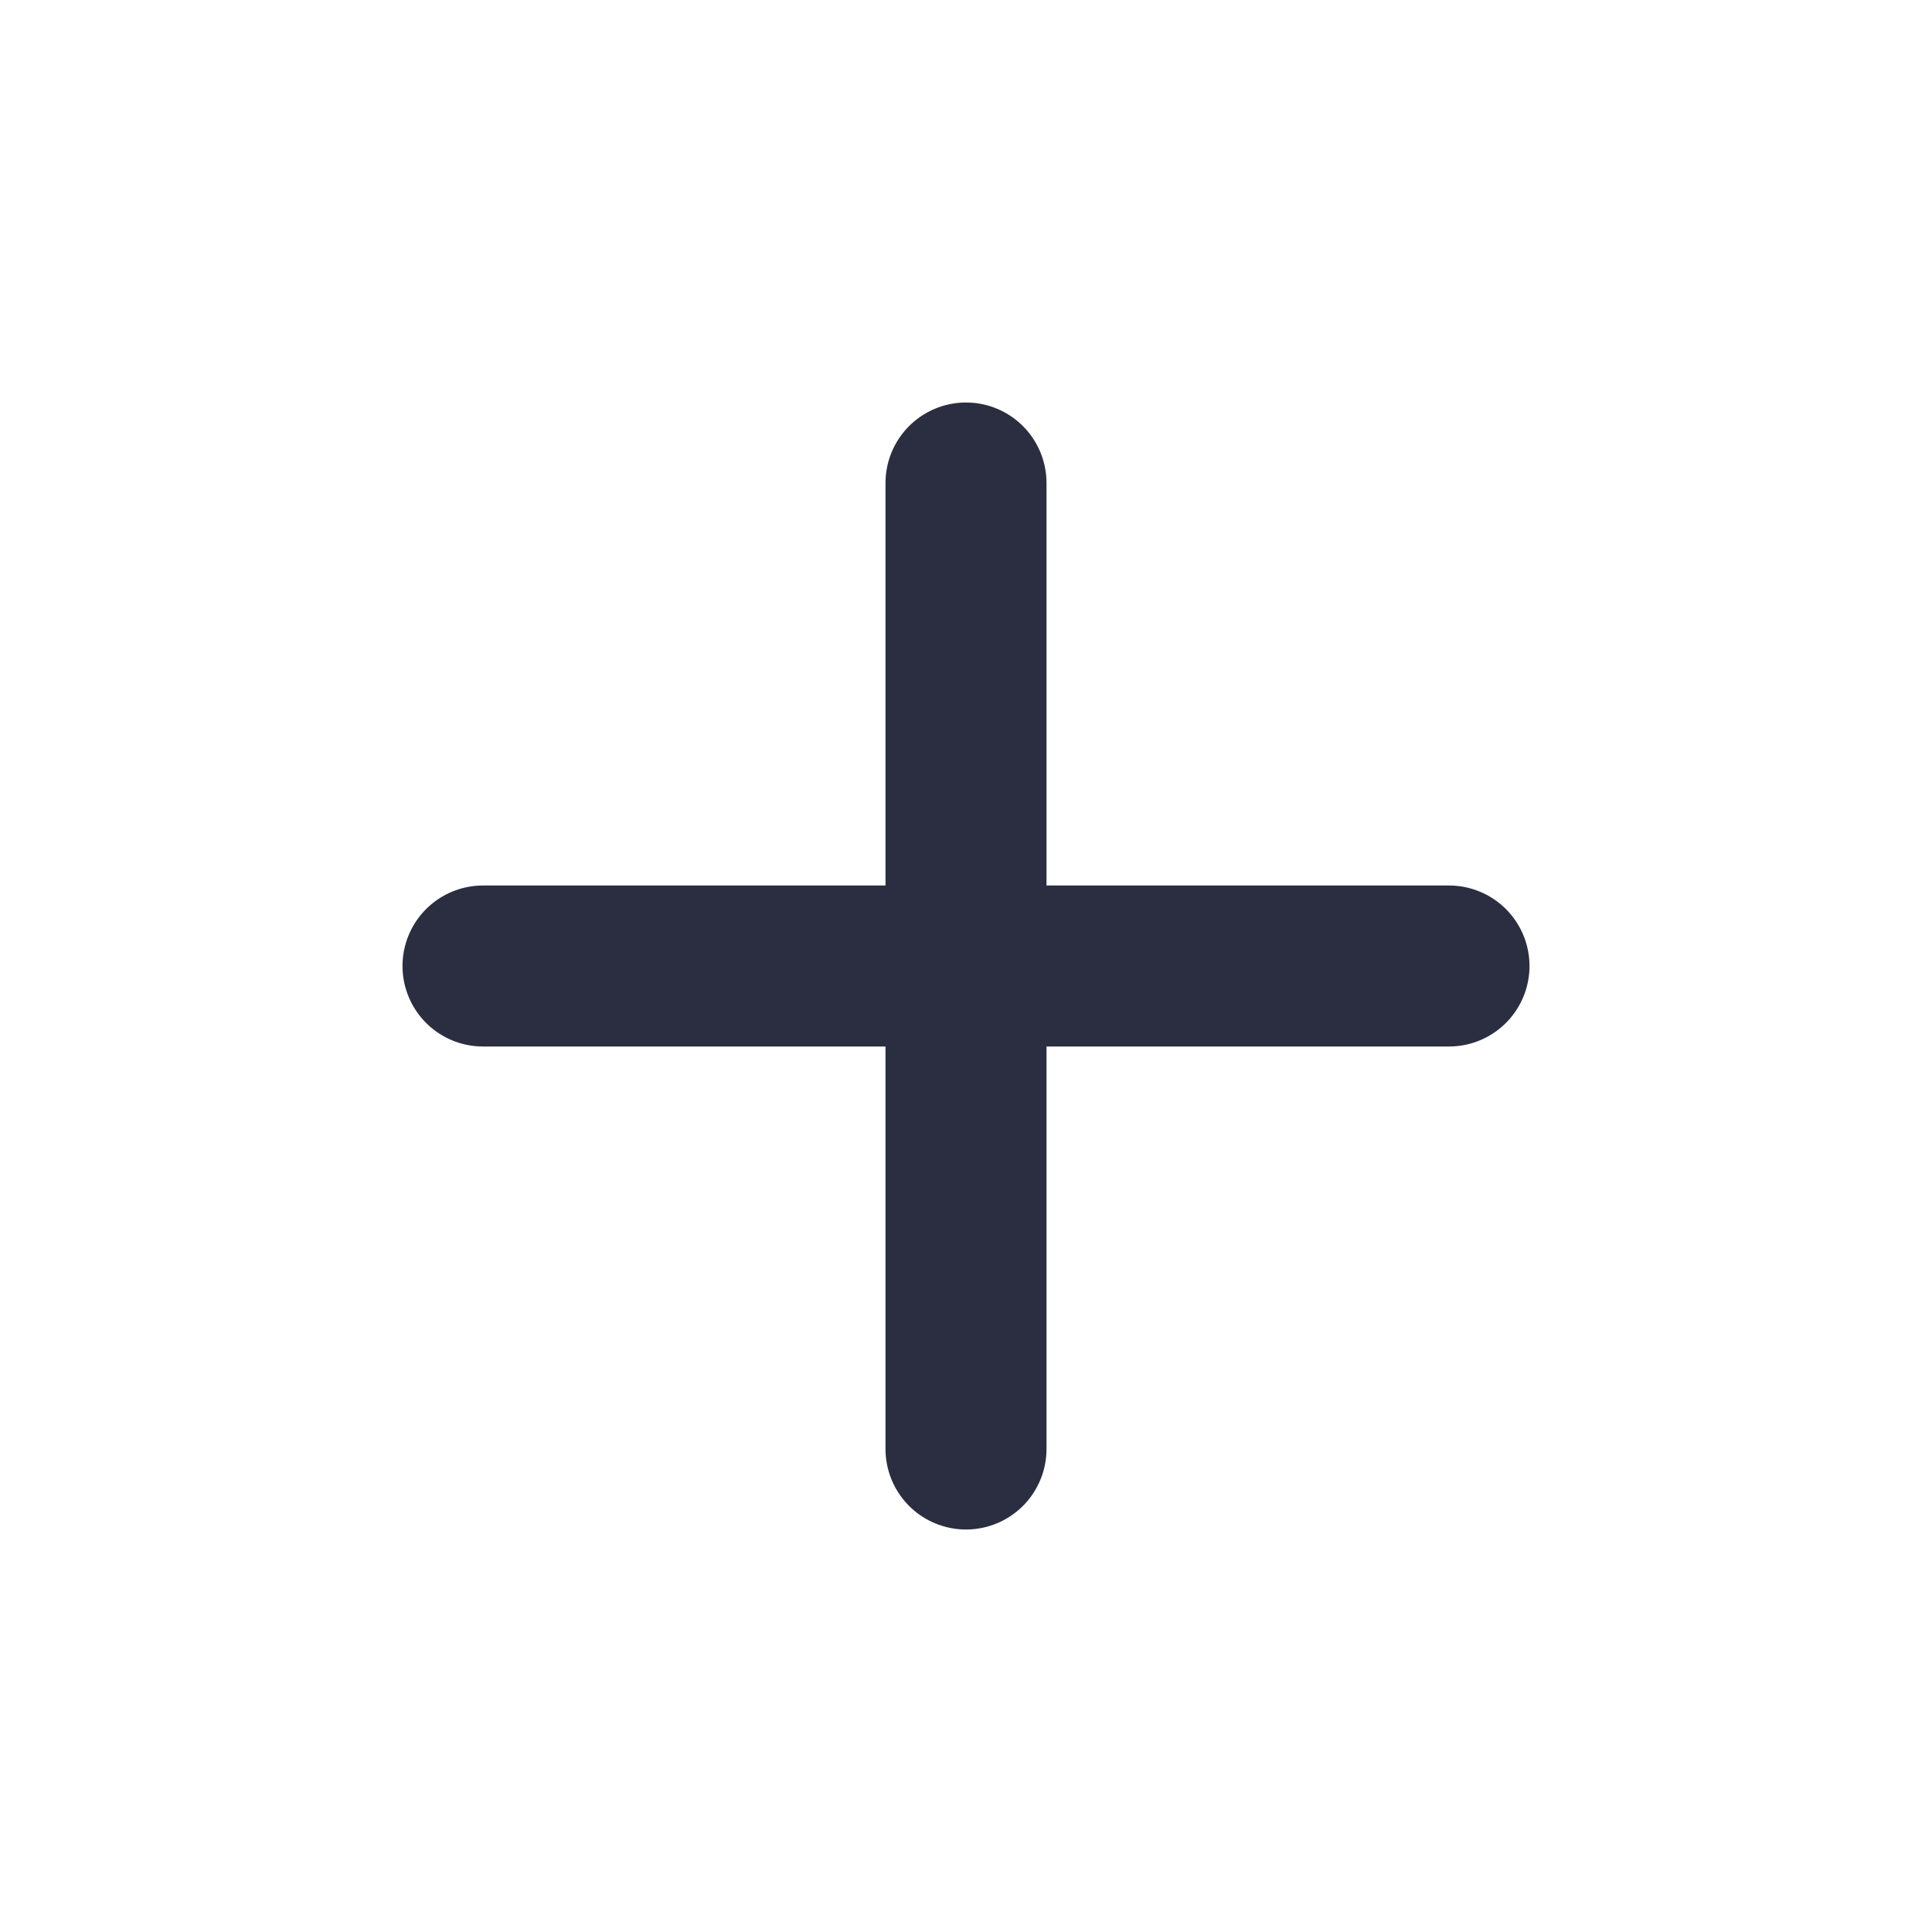
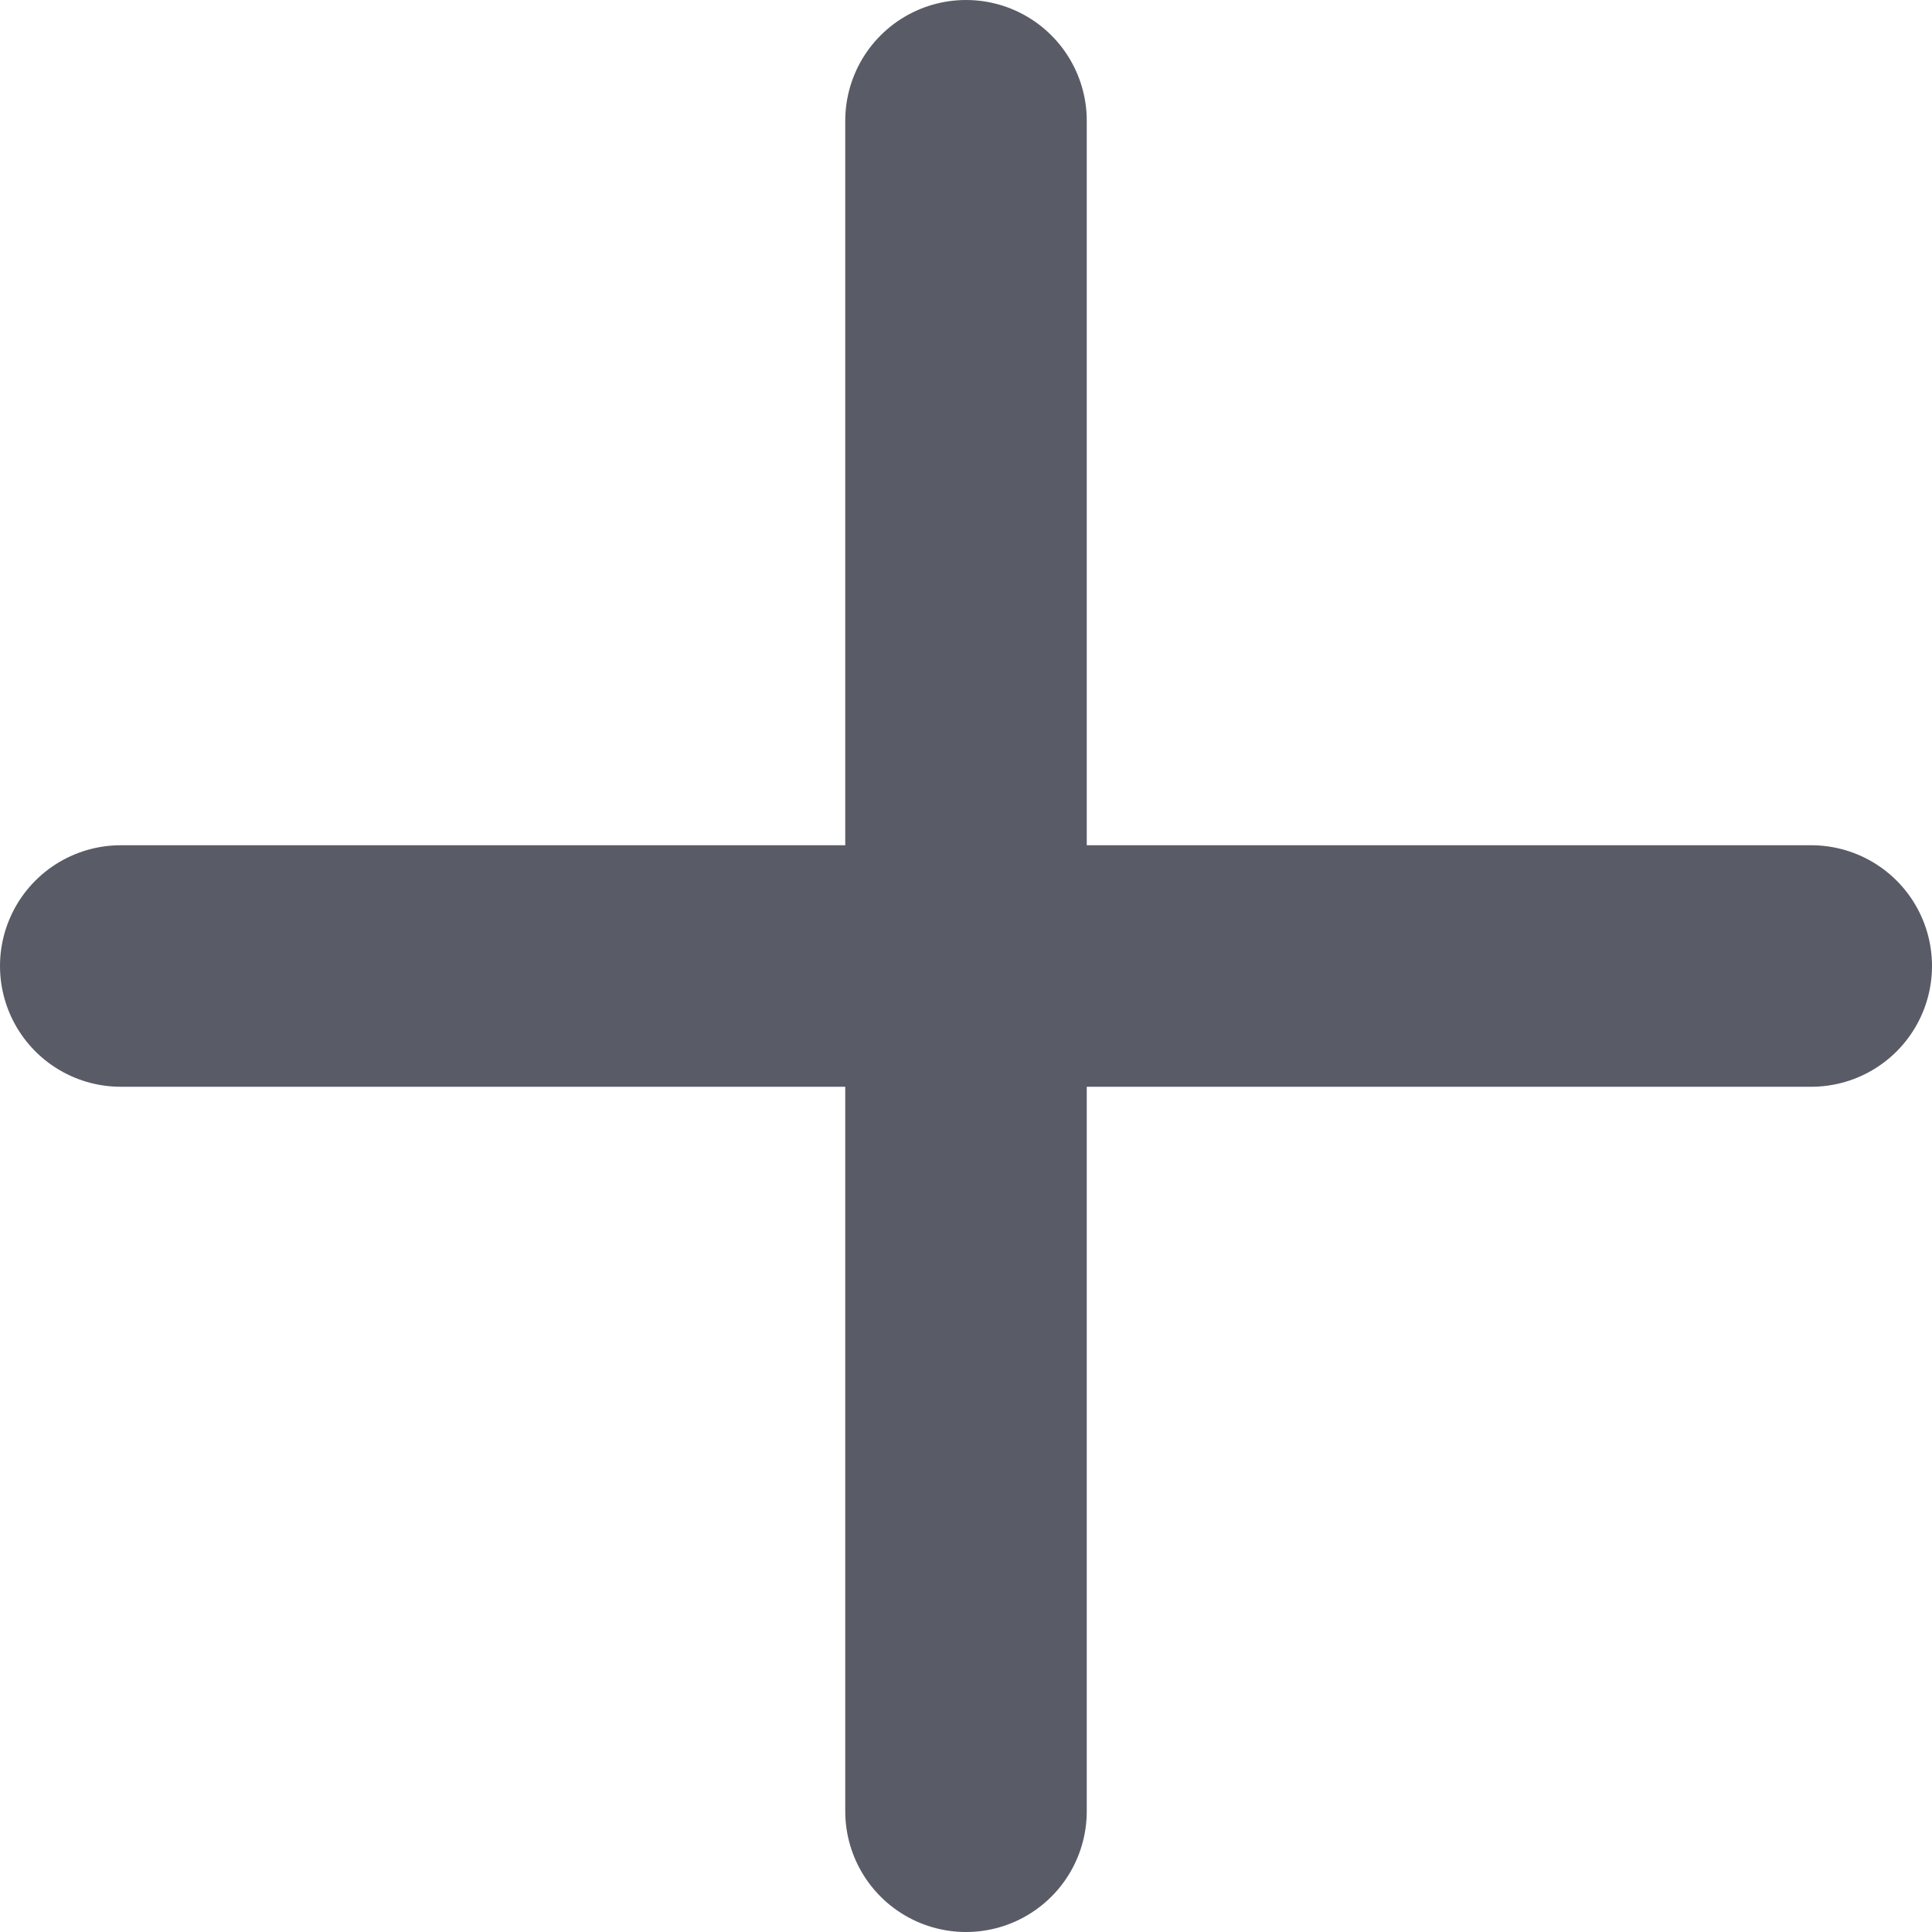
- <svg xmlns="http://www.w3.org/2000/svg" width="24" height="24" viewBox="0 0 24 24" fill="none">
-   <path d="M12 6L12 18M18 12L6 12" stroke="#2A2E40" style="stroke:#2A2E40;stroke:color(display-p3 0.165 0.18 0.251);stroke-opacity:1;" stroke-width="2" stroke-linecap="round" />
+ <svg xmlns="http://www.w3.org/2000/svg" width="16" height="16" viewBox="0 0 16 16" fill="none">
+   <g id="Group 1">
+     <path id="Line 7" d="M8 1L8 15" stroke="#595B66" stroke-width="2" stroke-linecap="round" />
+     <path id="Line 6" d="M15 8L1 8" stroke="#595B66" stroke-width="2" stroke-linecap="round" />
+   </g>
</svg>
